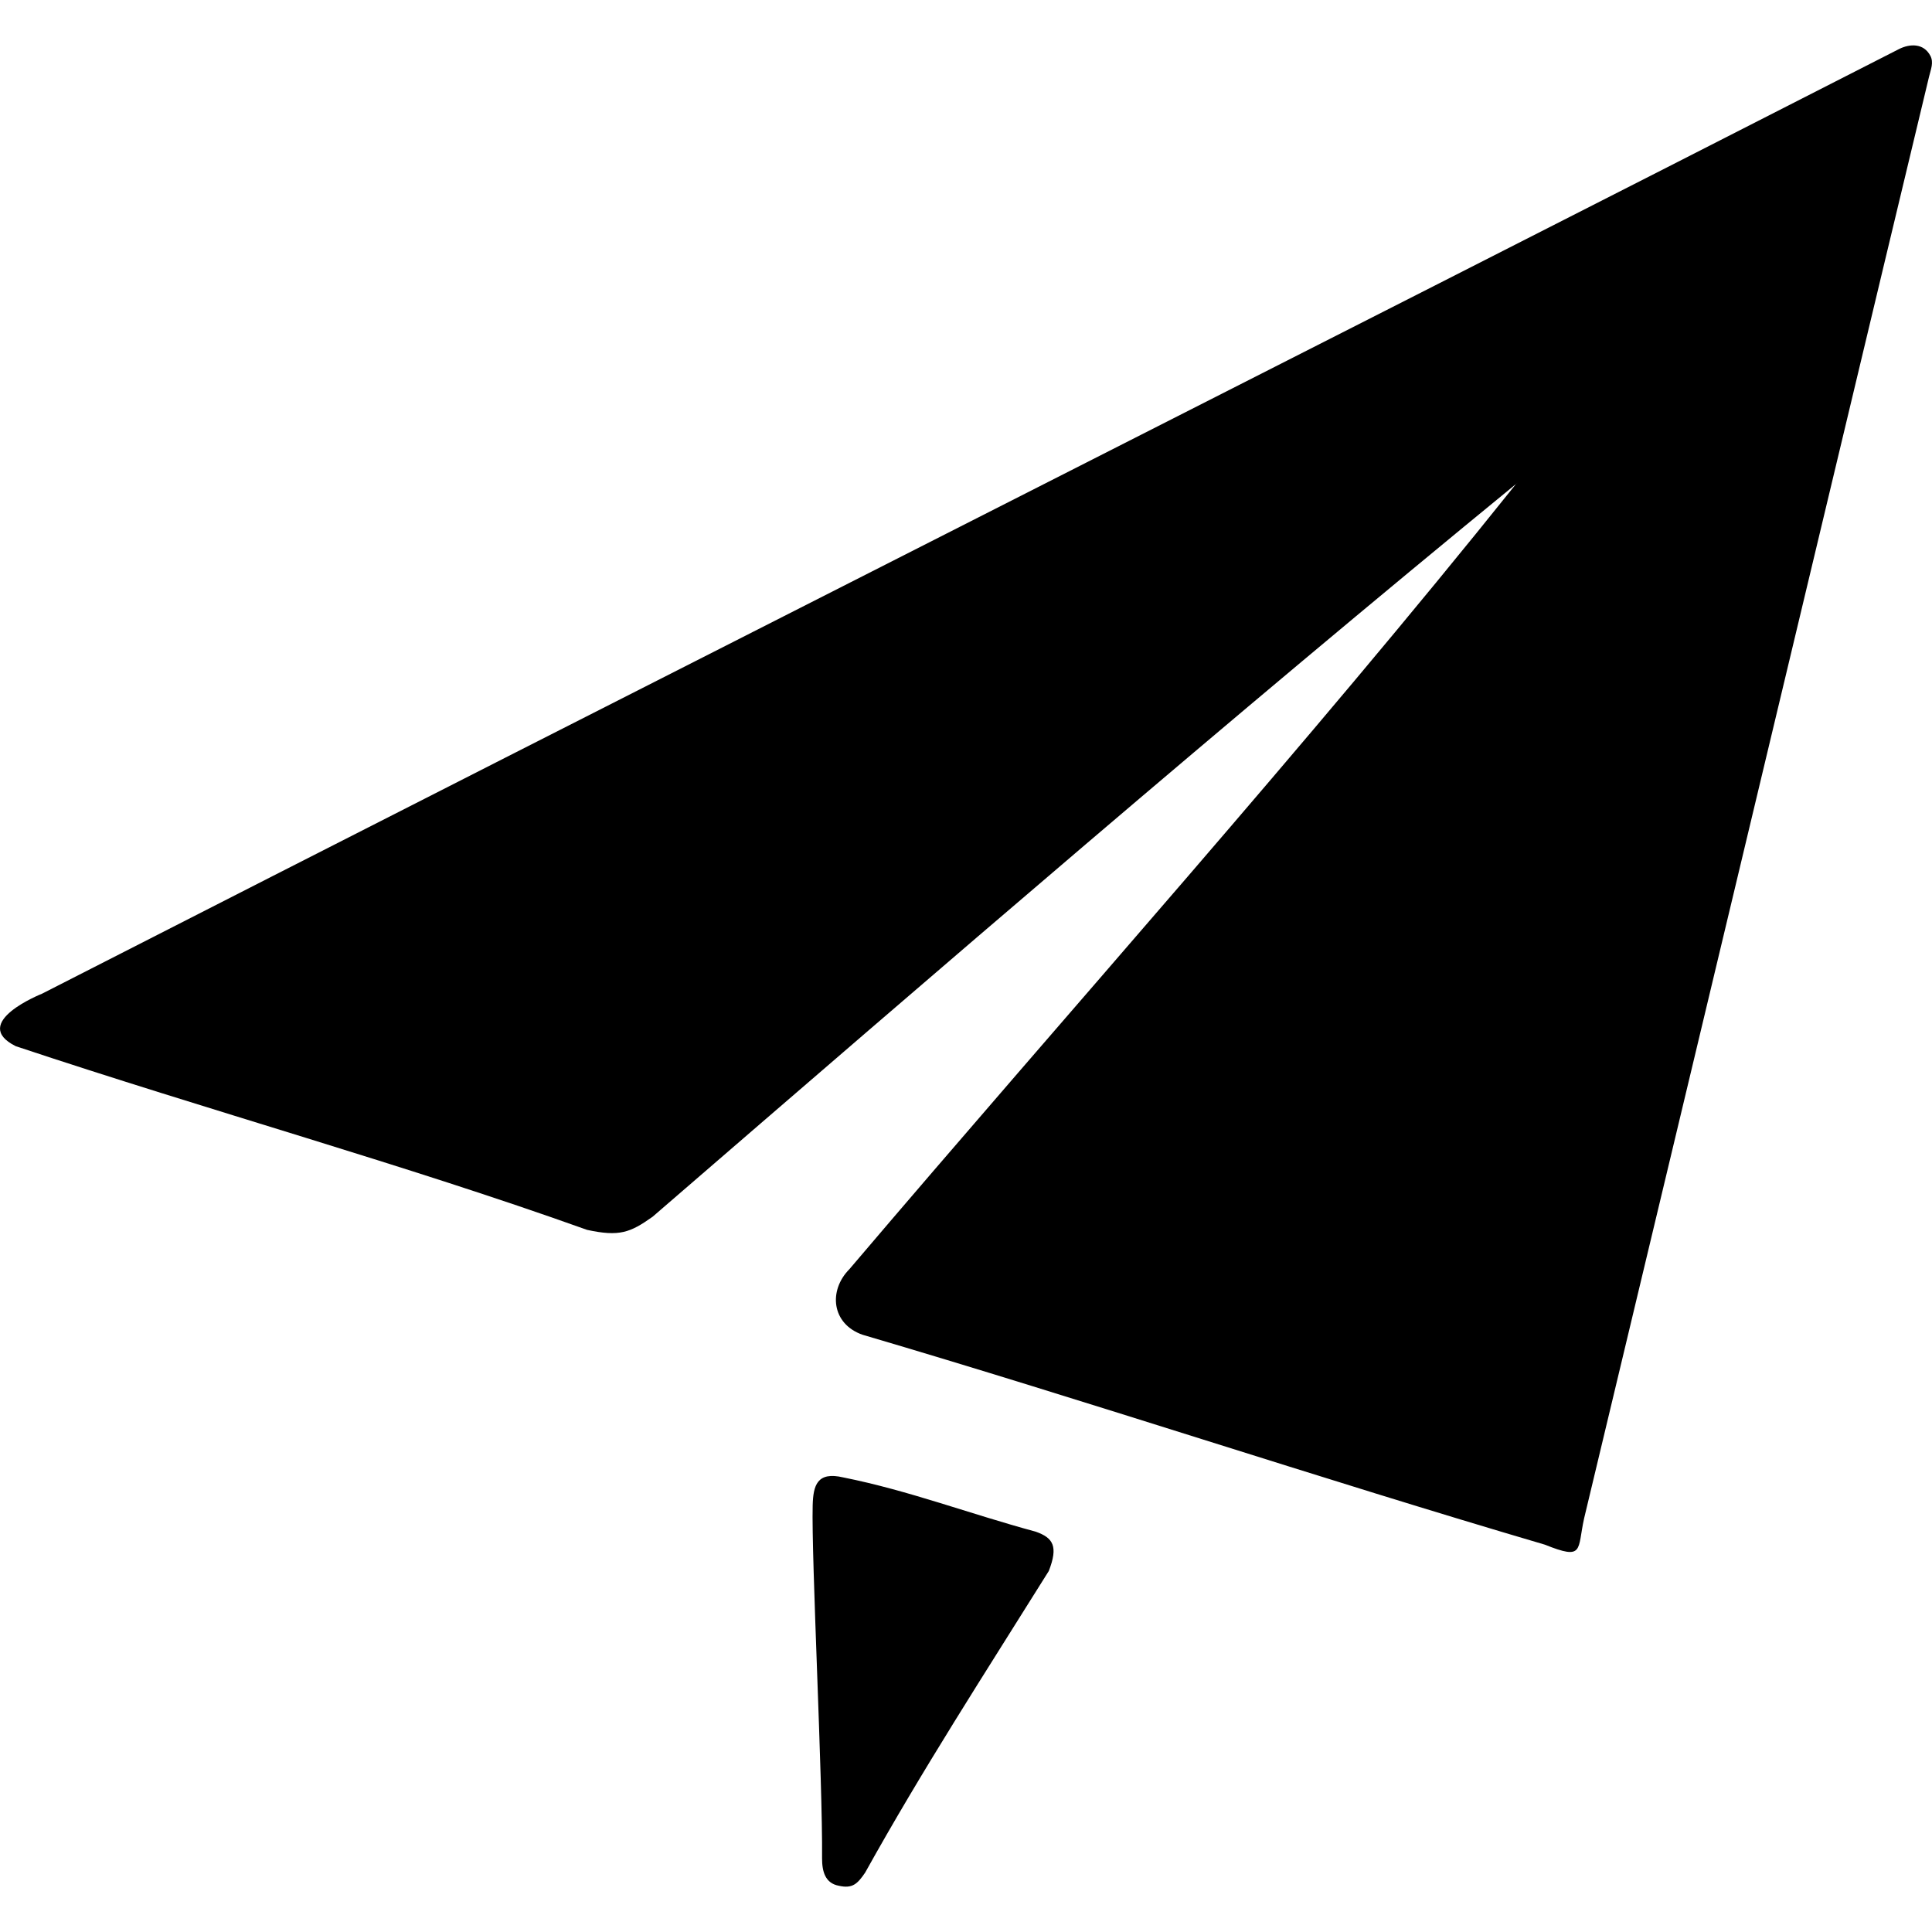
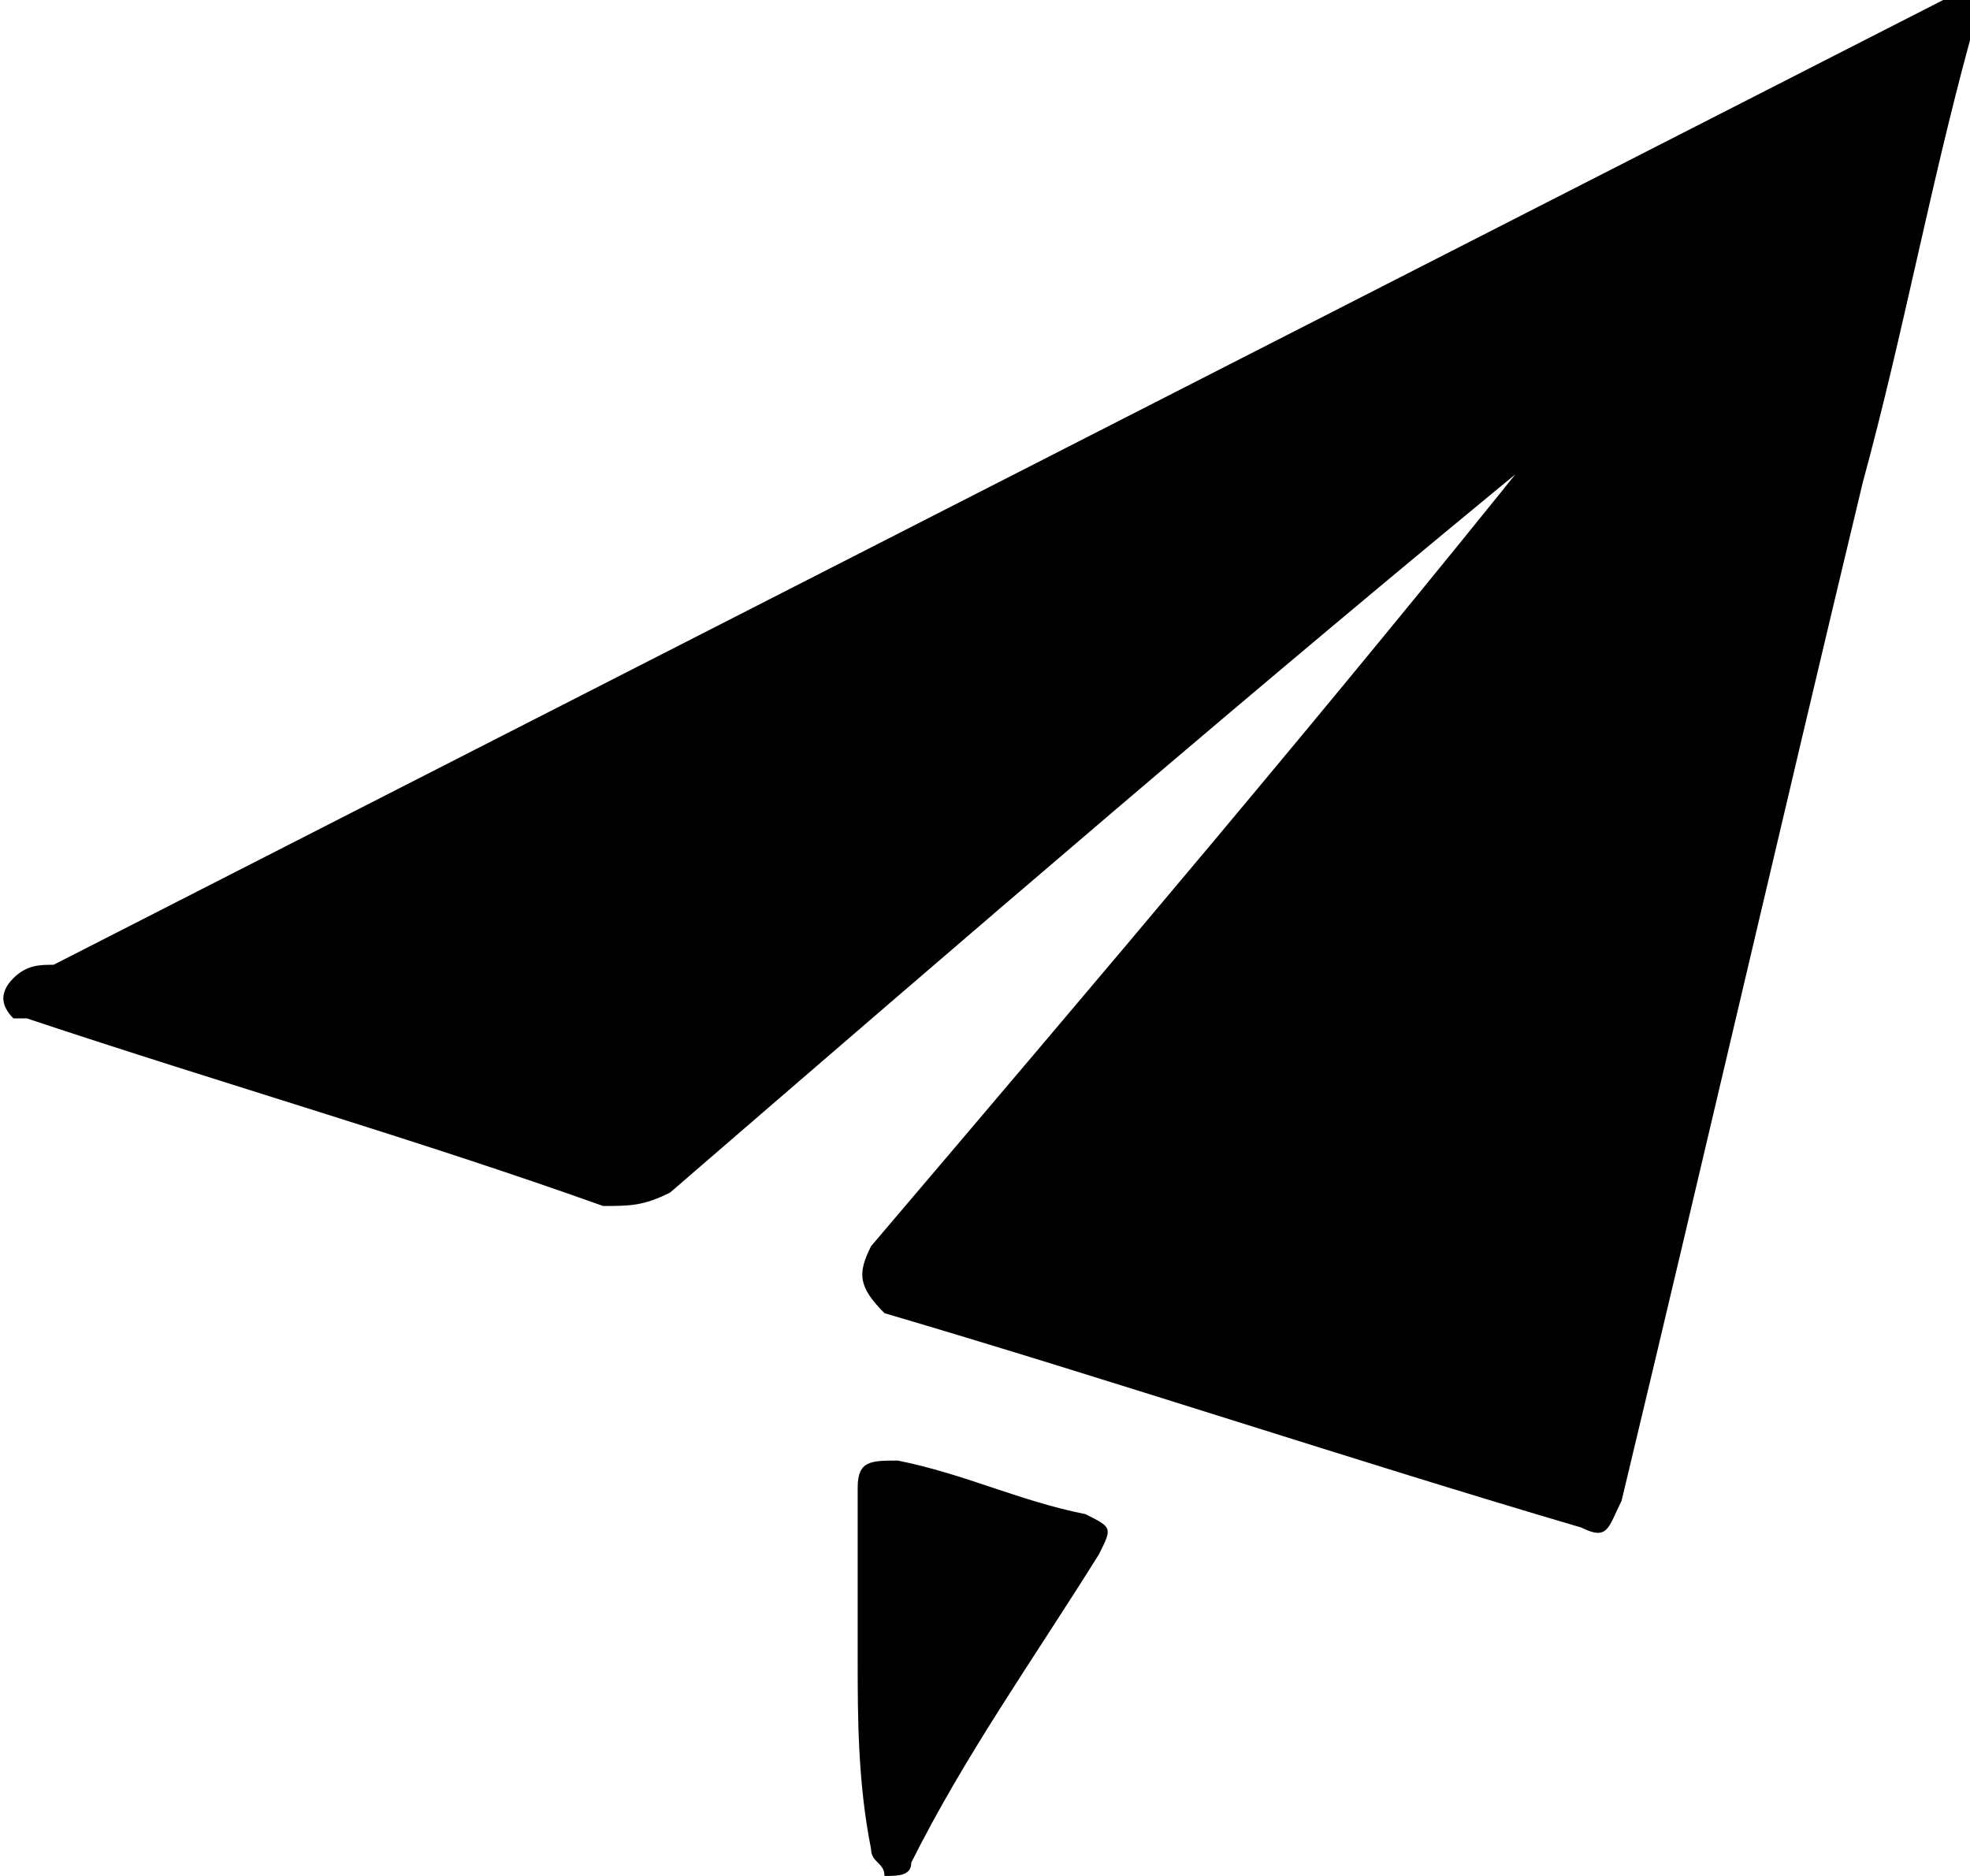
- <svg xmlns="http://www.w3.org/2000/svg" version="1.1" id="send" x="0px" y="0px" viewBox="0 0 14 14" style="enable-background:new 0 0 14 14;" xml:space="preserve">
-   <path d="M11.003,3.493C8.912,5.204,6.821,7.01,4.729,8.817  C4.567,8.932,4.488,8.963,4.254,8.912C2.923,8.436,1.54,8.056,0.114,7.581  c-0.34-0.17,0.19-0.38,0.19-0.38C4.772,4.919,9.292,2.638,13.76,0.356  c0.081-0.041,0.18-0.043,0.228,0.048c0.026,0.049,0.003,0.1-0.009,0.15  c-0.052,0.21-1.93,8.072-2.5,10.449c-0.051,0.23,0.002,0.305-0.285,0.19  C9.577,10.718,7.866,10.147,6.25,9.672C6.025,9.593,6.002,9.351,6.155,9.197  C7.771,7.296,9.465,5.409,10.985,3.508 M5.889,10.908  c0.004-0.143,0.031-0.247,0.222-0.202c0.475,0.095,0.916,0.264,1.394,0.393  c0.128,0.045,0.164,0.107,0.095,0.285c-0.475,0.76-0.912,1.433-1.331,2.186  c-0.056,0.082-0.092,0.117-0.19,0.095c-0.099-0.018-0.122-0.103-0.122-0.198  C5.962,12.904,5.879,11.288,5.889,10.908z" />
+ <svg xmlns="http://www.w3.org/2000/svg" version="1.1" id="send" x="0px" y="0px" viewBox="-0.4 0.1 14.7 14" enable-background="new -0.4 0.1 14.7 14" xml:space="preserve">
+   <path d="M11.3,3.3l-0.1,0.1C9,5.2,6.8,7.1,4.6,9C4.4,9.1,4.3,9.1,4.1,9.1C2.7,8.6,1.3,8.2-0.2,7.7h-0.1c-0.1-0.1-0.1-0.2,0-0.3  S-0.1,7.3,0,7.3c4.7-2.4,9.4-4.8,14.1-7.2l0,0c0.1,0,0.2,0,0.2,0c0,0.1,0,0.2,0,0.3c-0.3,1.1-0.5,2.2-0.8,3.3  c-0.6,2.5-1.2,5.1-1.8,7.6c-0.1,0.2-0.1,0.3-0.3,0.2C9.7,11,7.9,10.4,6.2,9.9C6,9.7,6,9.6,6.1,9.4c1.7-2,3.4-4,5-6  C11.2,3.4,11.3,3.3,11.3,3.3L11.3,3.3z M6,12.5c0-0.4,0-0.9,0-1.3C6,11,6.1,11,6.3,11c0.5,0.1,0.9,0.3,1.4,0.4  c0.2,0.1,0.2,0.1,0.1,0.3c-0.5,0.8-1,1.5-1.4,2.3c0,0.1-0.1,0.1-0.2,0.1c0-0.1-0.1-0.1-0.1-0.2C6,13.4,6,12.9,6,12.5z" />
</svg>
